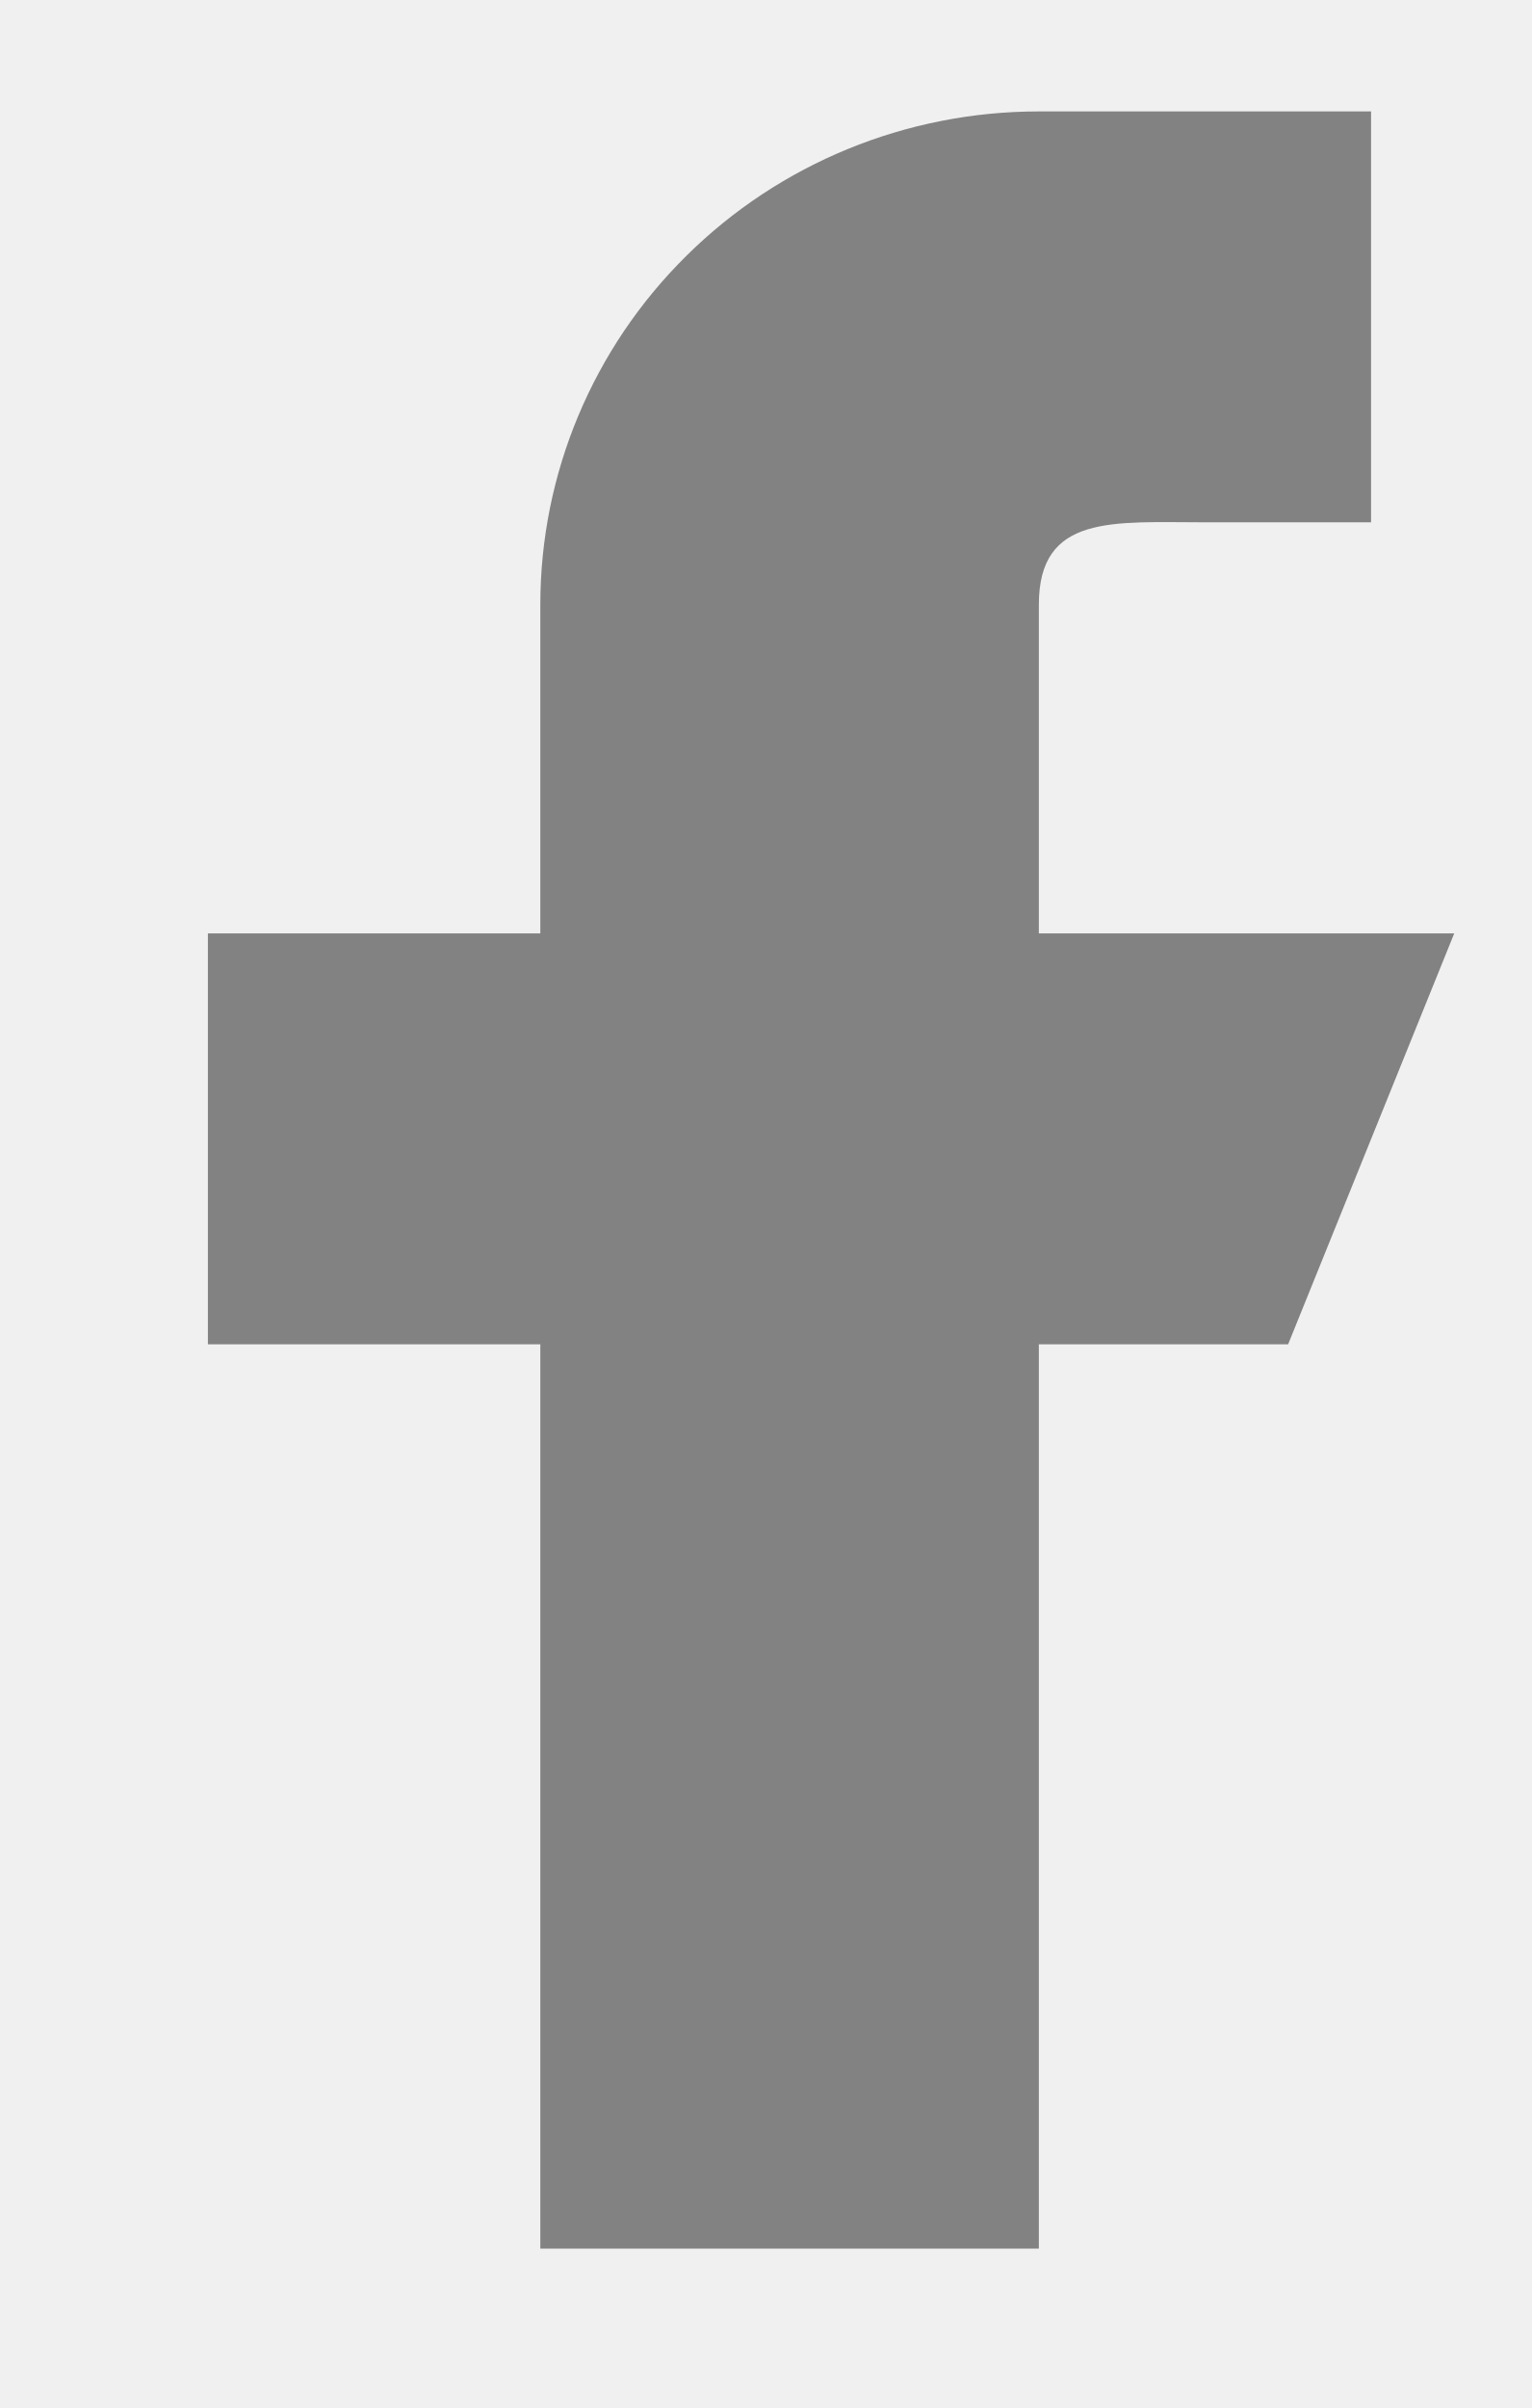
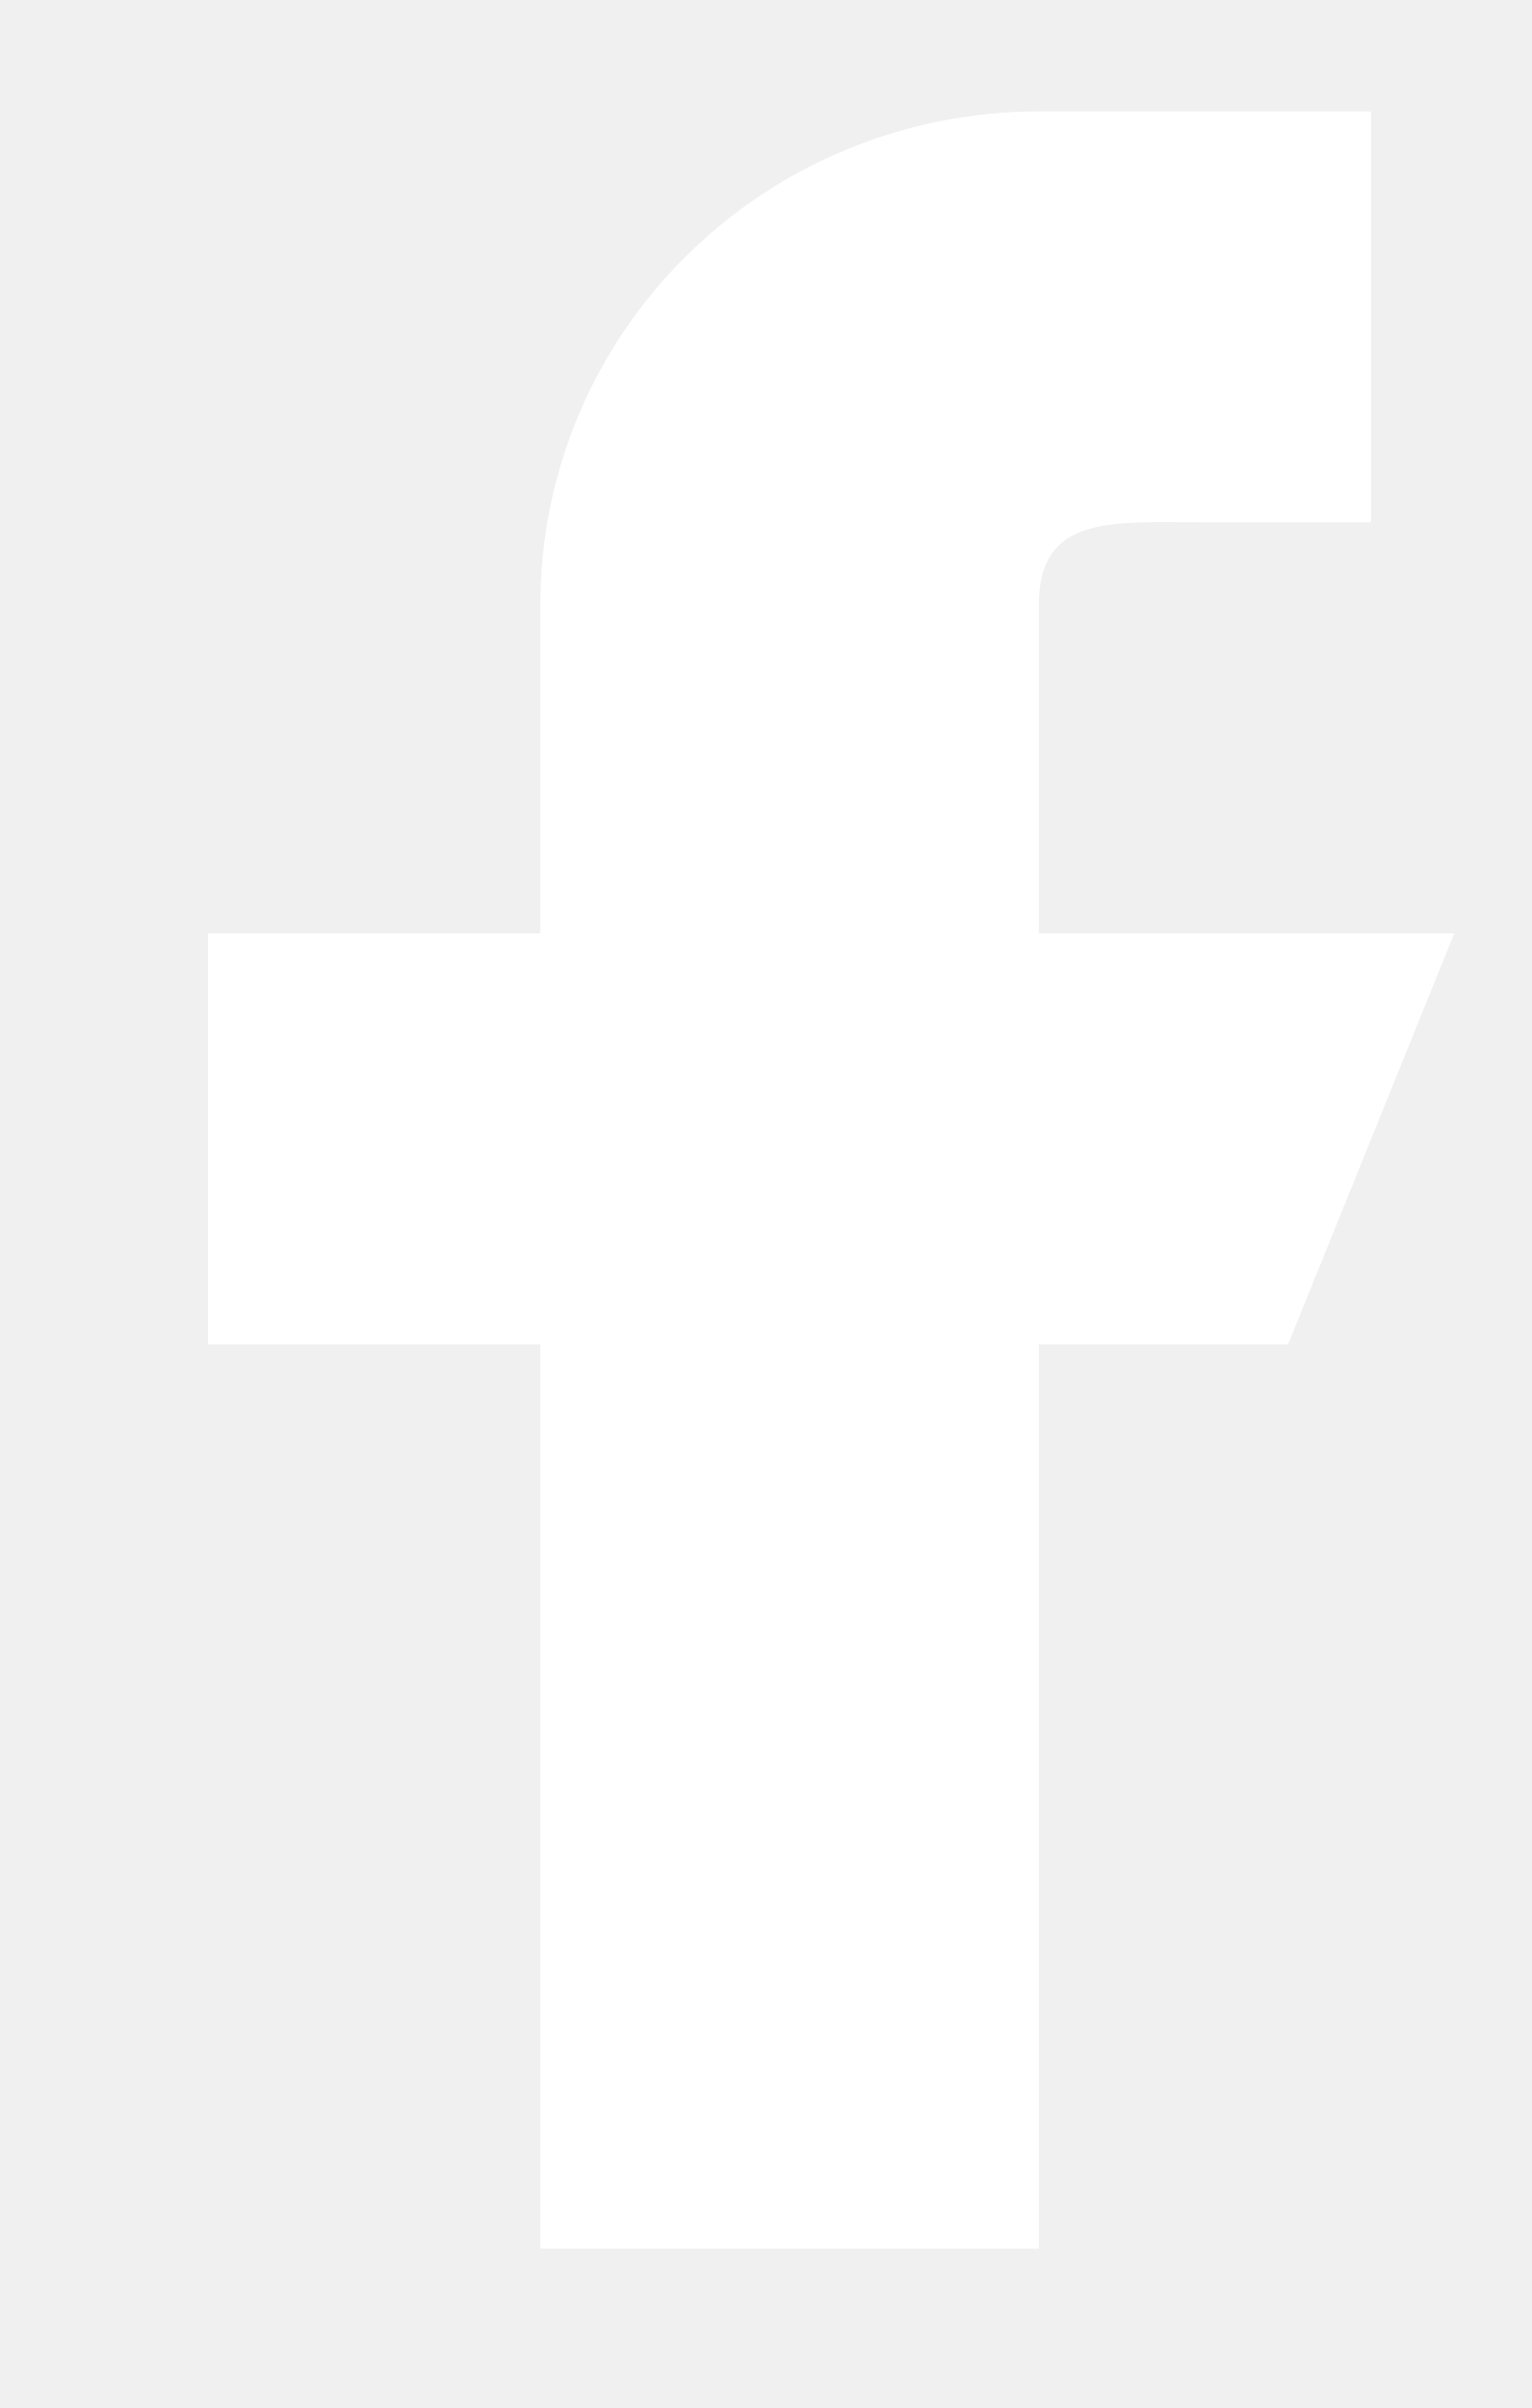
<svg xmlns="http://www.w3.org/2000/svg" width="7" height="11" viewBox="0 0 7 11" fill="none">
-   <path fill-rule="evenodd" clip-rule="evenodd" d="M6.645 4.264H4.747V2.762C4.747 2.347 5.087 2.386 5.506 2.386H6.265V0.509H4.747C4.142 0.509 3.563 0.746 3.136 1.169C2.709 1.591 2.469 2.164 2.469 2.762V4.264H0.95V6.141H2.469V10.272H4.747V6.141H5.886L6.645 4.264Z" fill="#828282" />
+   <path fill-rule="evenodd" clip-rule="evenodd" d="M6.645 4.264H4.747V2.762C4.747 2.347 5.087 2.386 5.506 2.386H6.265V0.509H4.747C4.142 0.509 3.563 0.746 3.136 1.169C2.709 1.591 2.469 2.164 2.469 2.762V4.264H0.95V6.141H2.469V10.272H4.747V6.141H5.886L6.645 4.264Z" fill="white" />
</svg>
